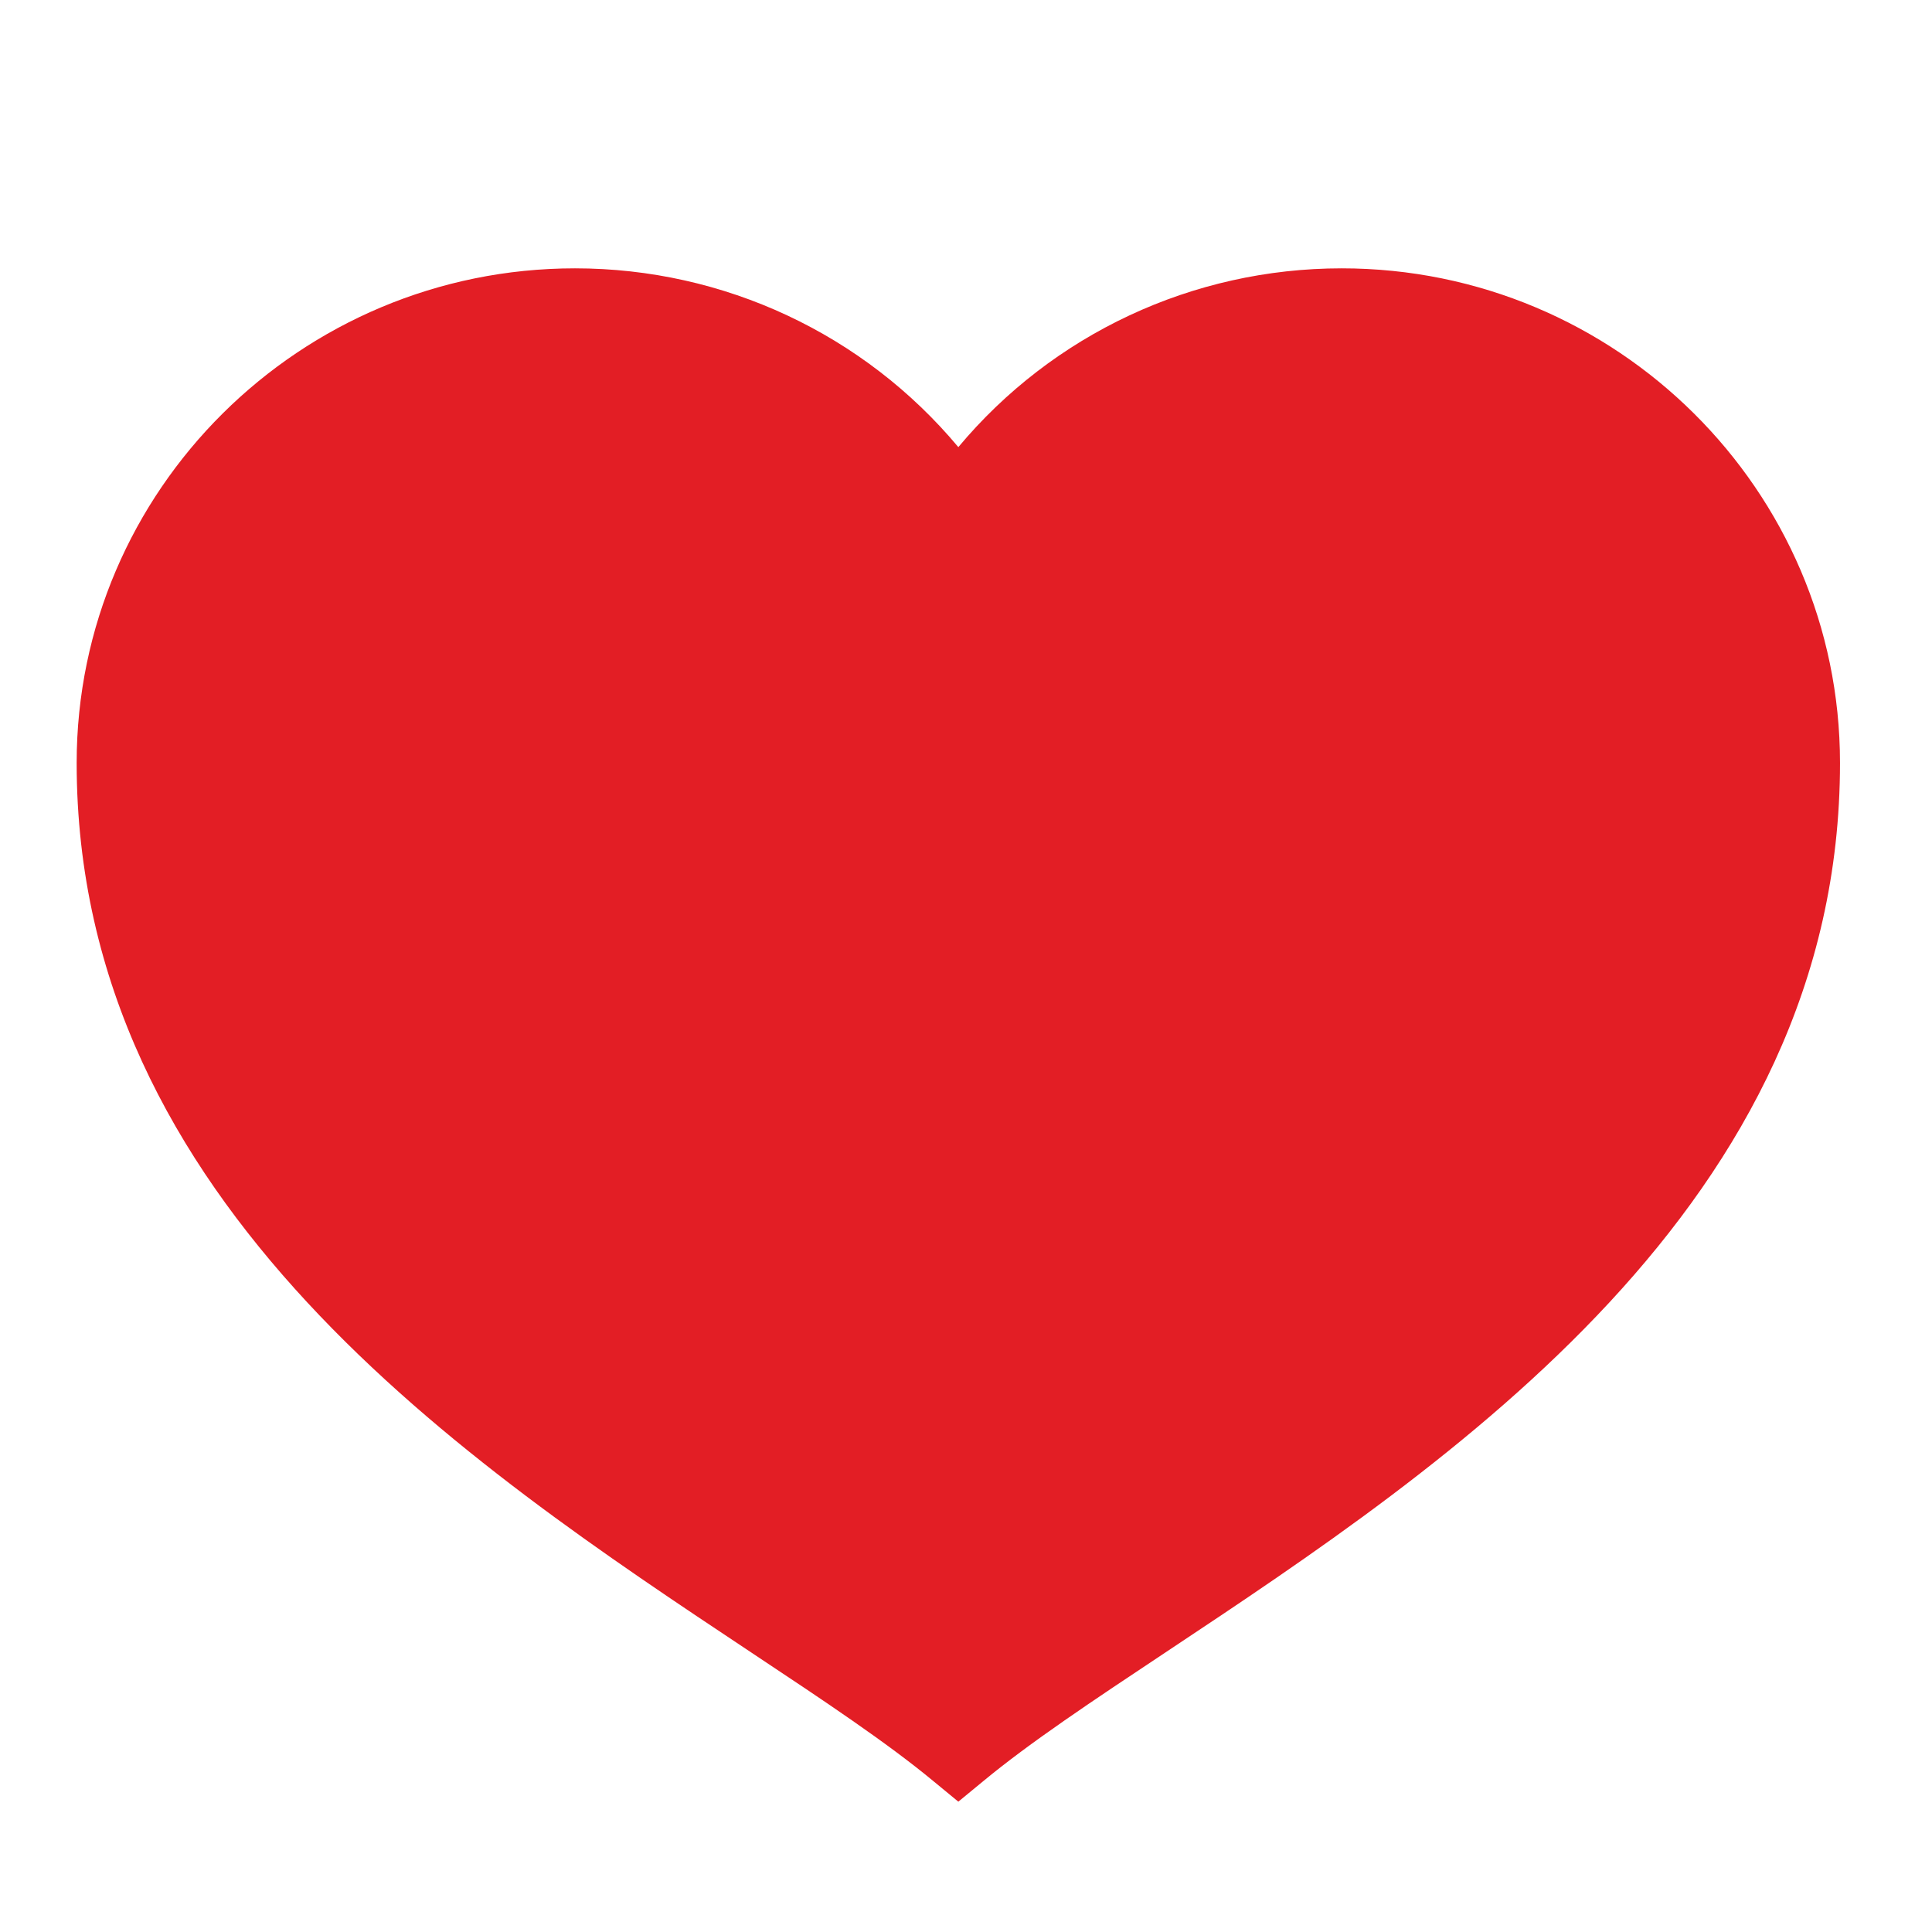
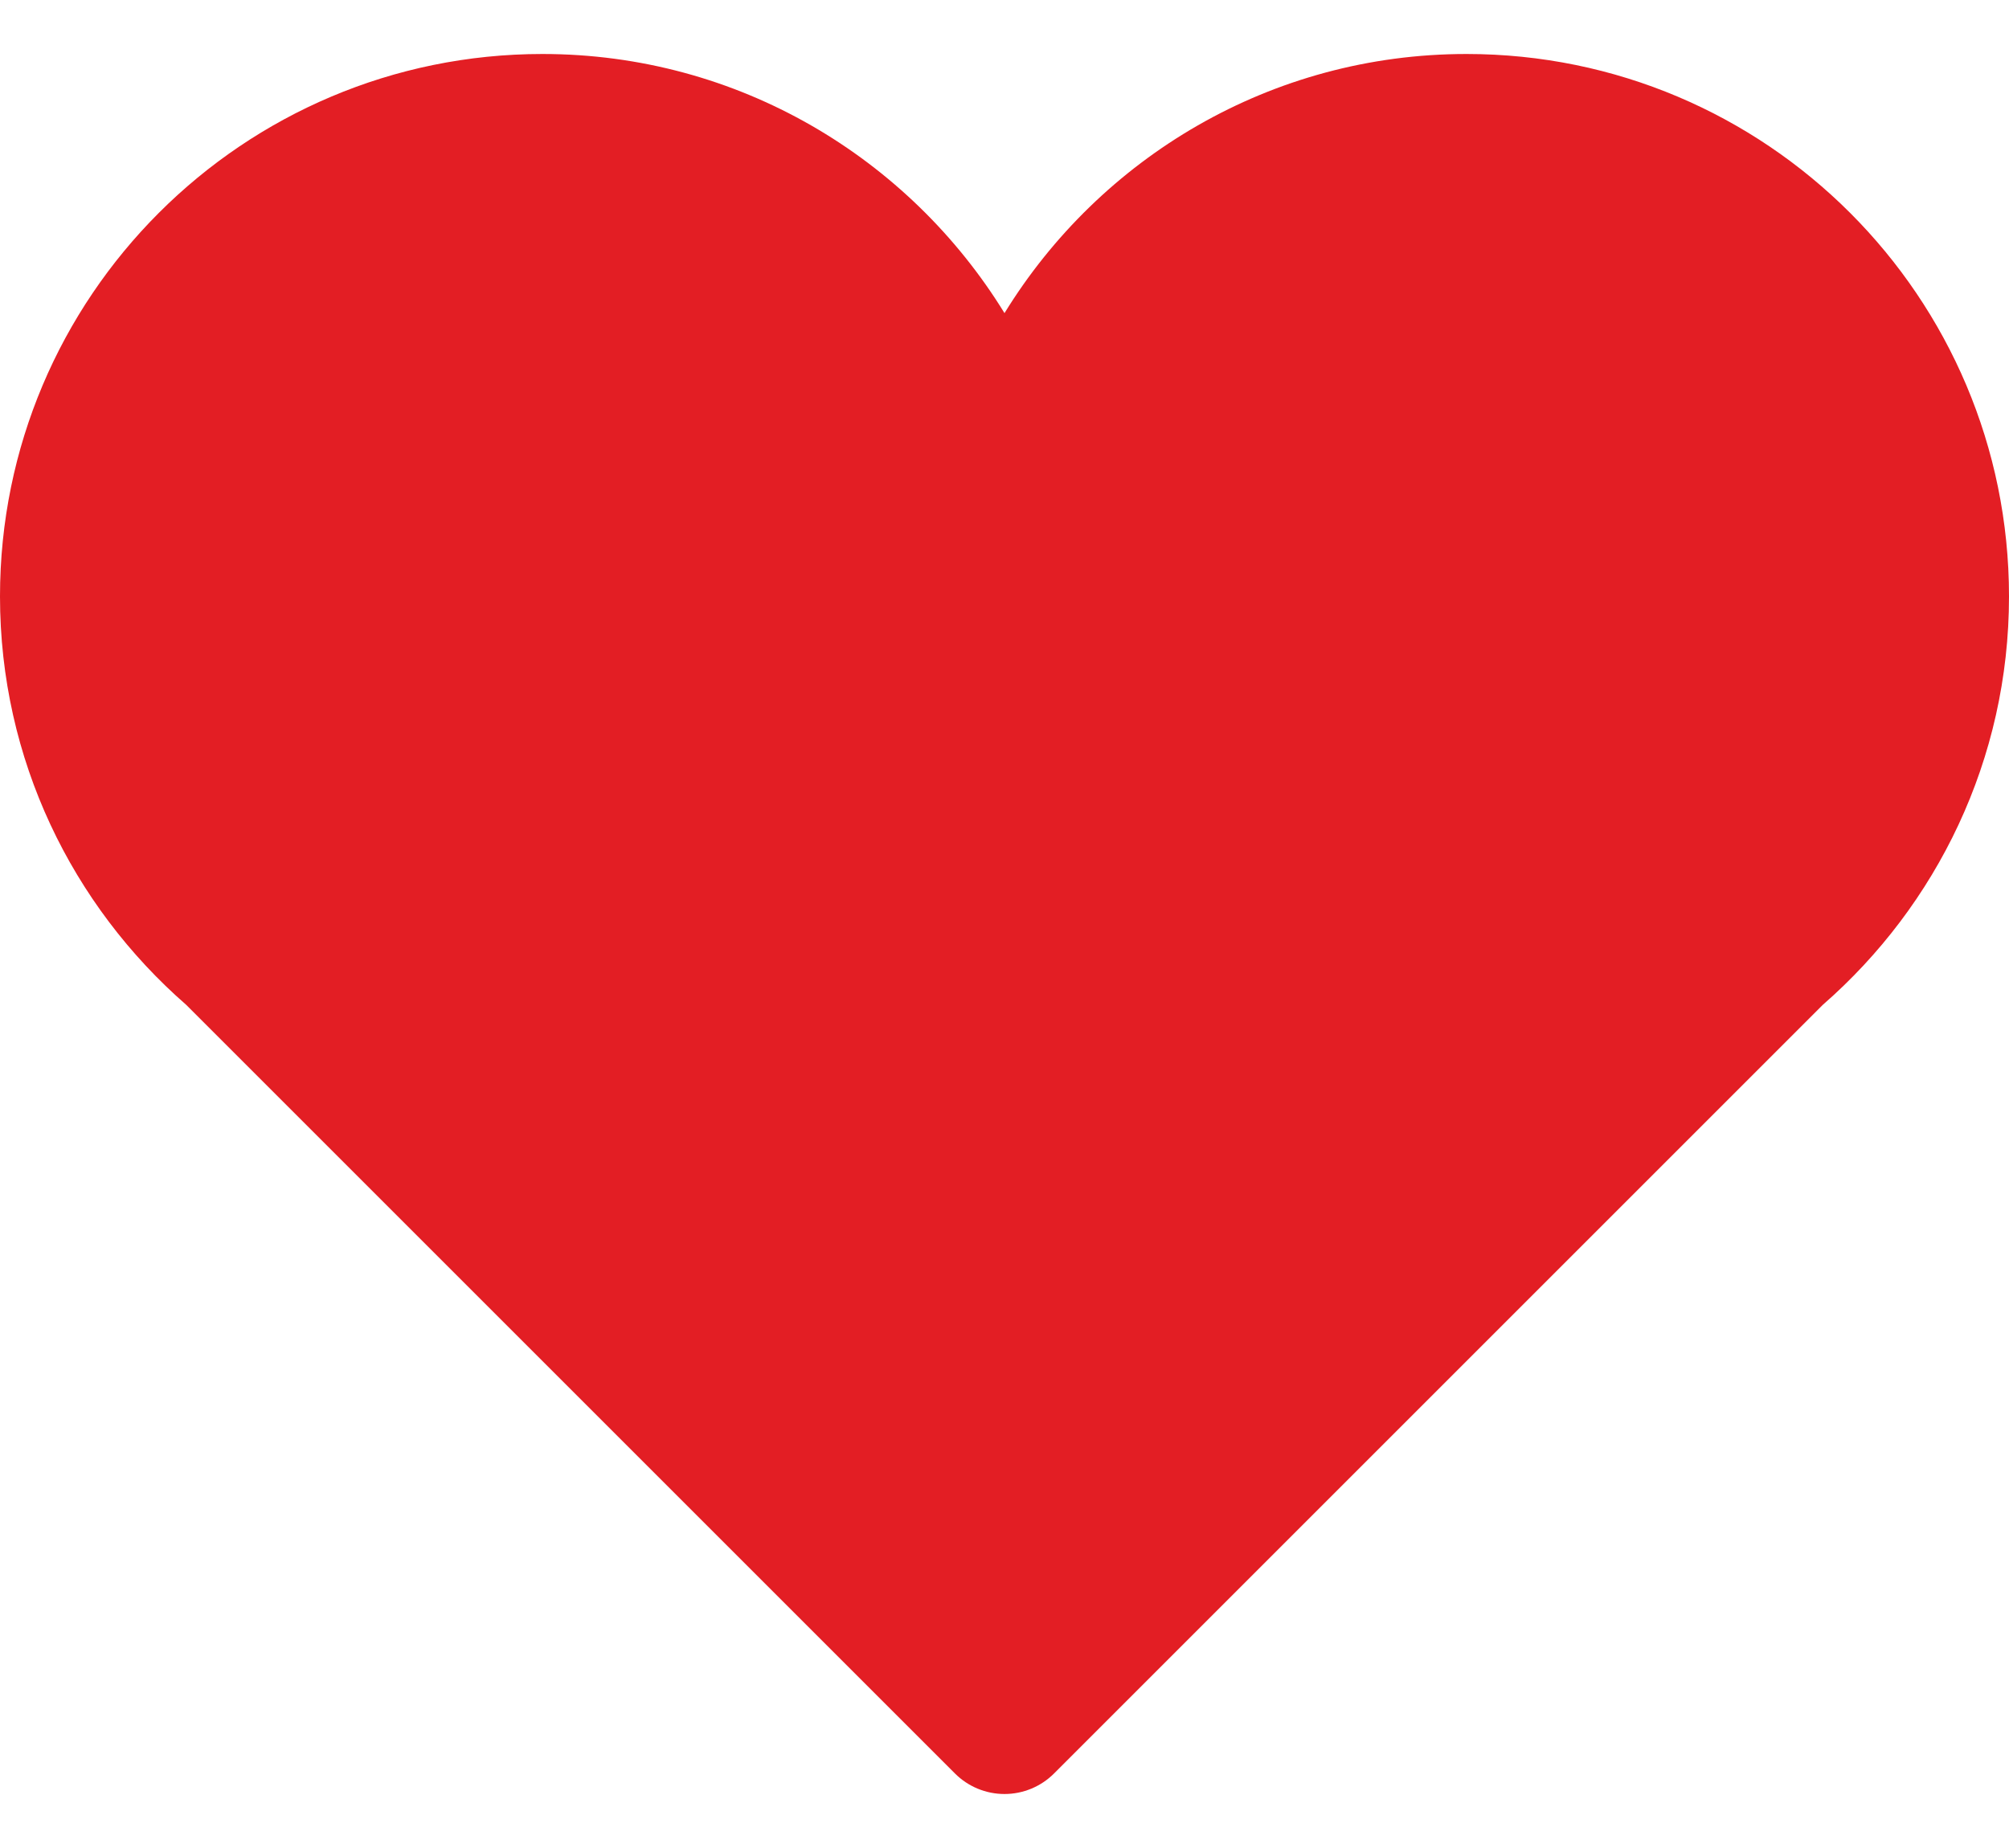
- <svg xmlns="http://www.w3.org/2000/svg" width="500pt" height="500pt" viewBox="0 0 500 500" version="1.1">
-   <g id="surface1">
-     <path style=" stroke:none;fill-rule:nonzero;fill:#E31E25;fill-opacity:1;" d="M 248.016 466.27 L 241.66 461.039 C 229.609 451.039 213.293 440.188 194.383 427.633 C 120.715 378.688 19.84 311.688 19.84 197.445 C 19.84 126.875 77.699 69.445 148.809 69.445 C 187.445 69.445 223.641 86.535 248.016 115.715 C 272.391 86.535 308.586 69.445 347.223 69.445 C 418.332 69.445 476.191 126.875 476.191 197.445 C 476.191 311.688 375.316 378.688 301.648 427.633 C 282.738 440.188 266.422 451.039 254.371 461.039 Z " />
-   </g>
+ <svg xmlns="http://www.w3.org/2000/svg" width="25" height="23" viewBox="0 0 25 23" fill="none">
+   <path d="M25 7.423C25 3.694 21.977 0.672 18.249 0.672C15.814 0.672 13.688 1.965 12.5 3.897C11.312 1.965 9.185 0.672 6.75 0.672C3.022 0.672 0 3.694 0 7.423C0 9.453 0.9 11.269 2.317 12.506L11.884 22.073C12.047 22.236 12.269 22.328 12.5 22.328C12.731 22.328 12.953 22.236 13.116 22.073L22.683 12.506C24.1 11.269 25 9.453 25 7.423Z" fill="#E31E24" />
</svg>
